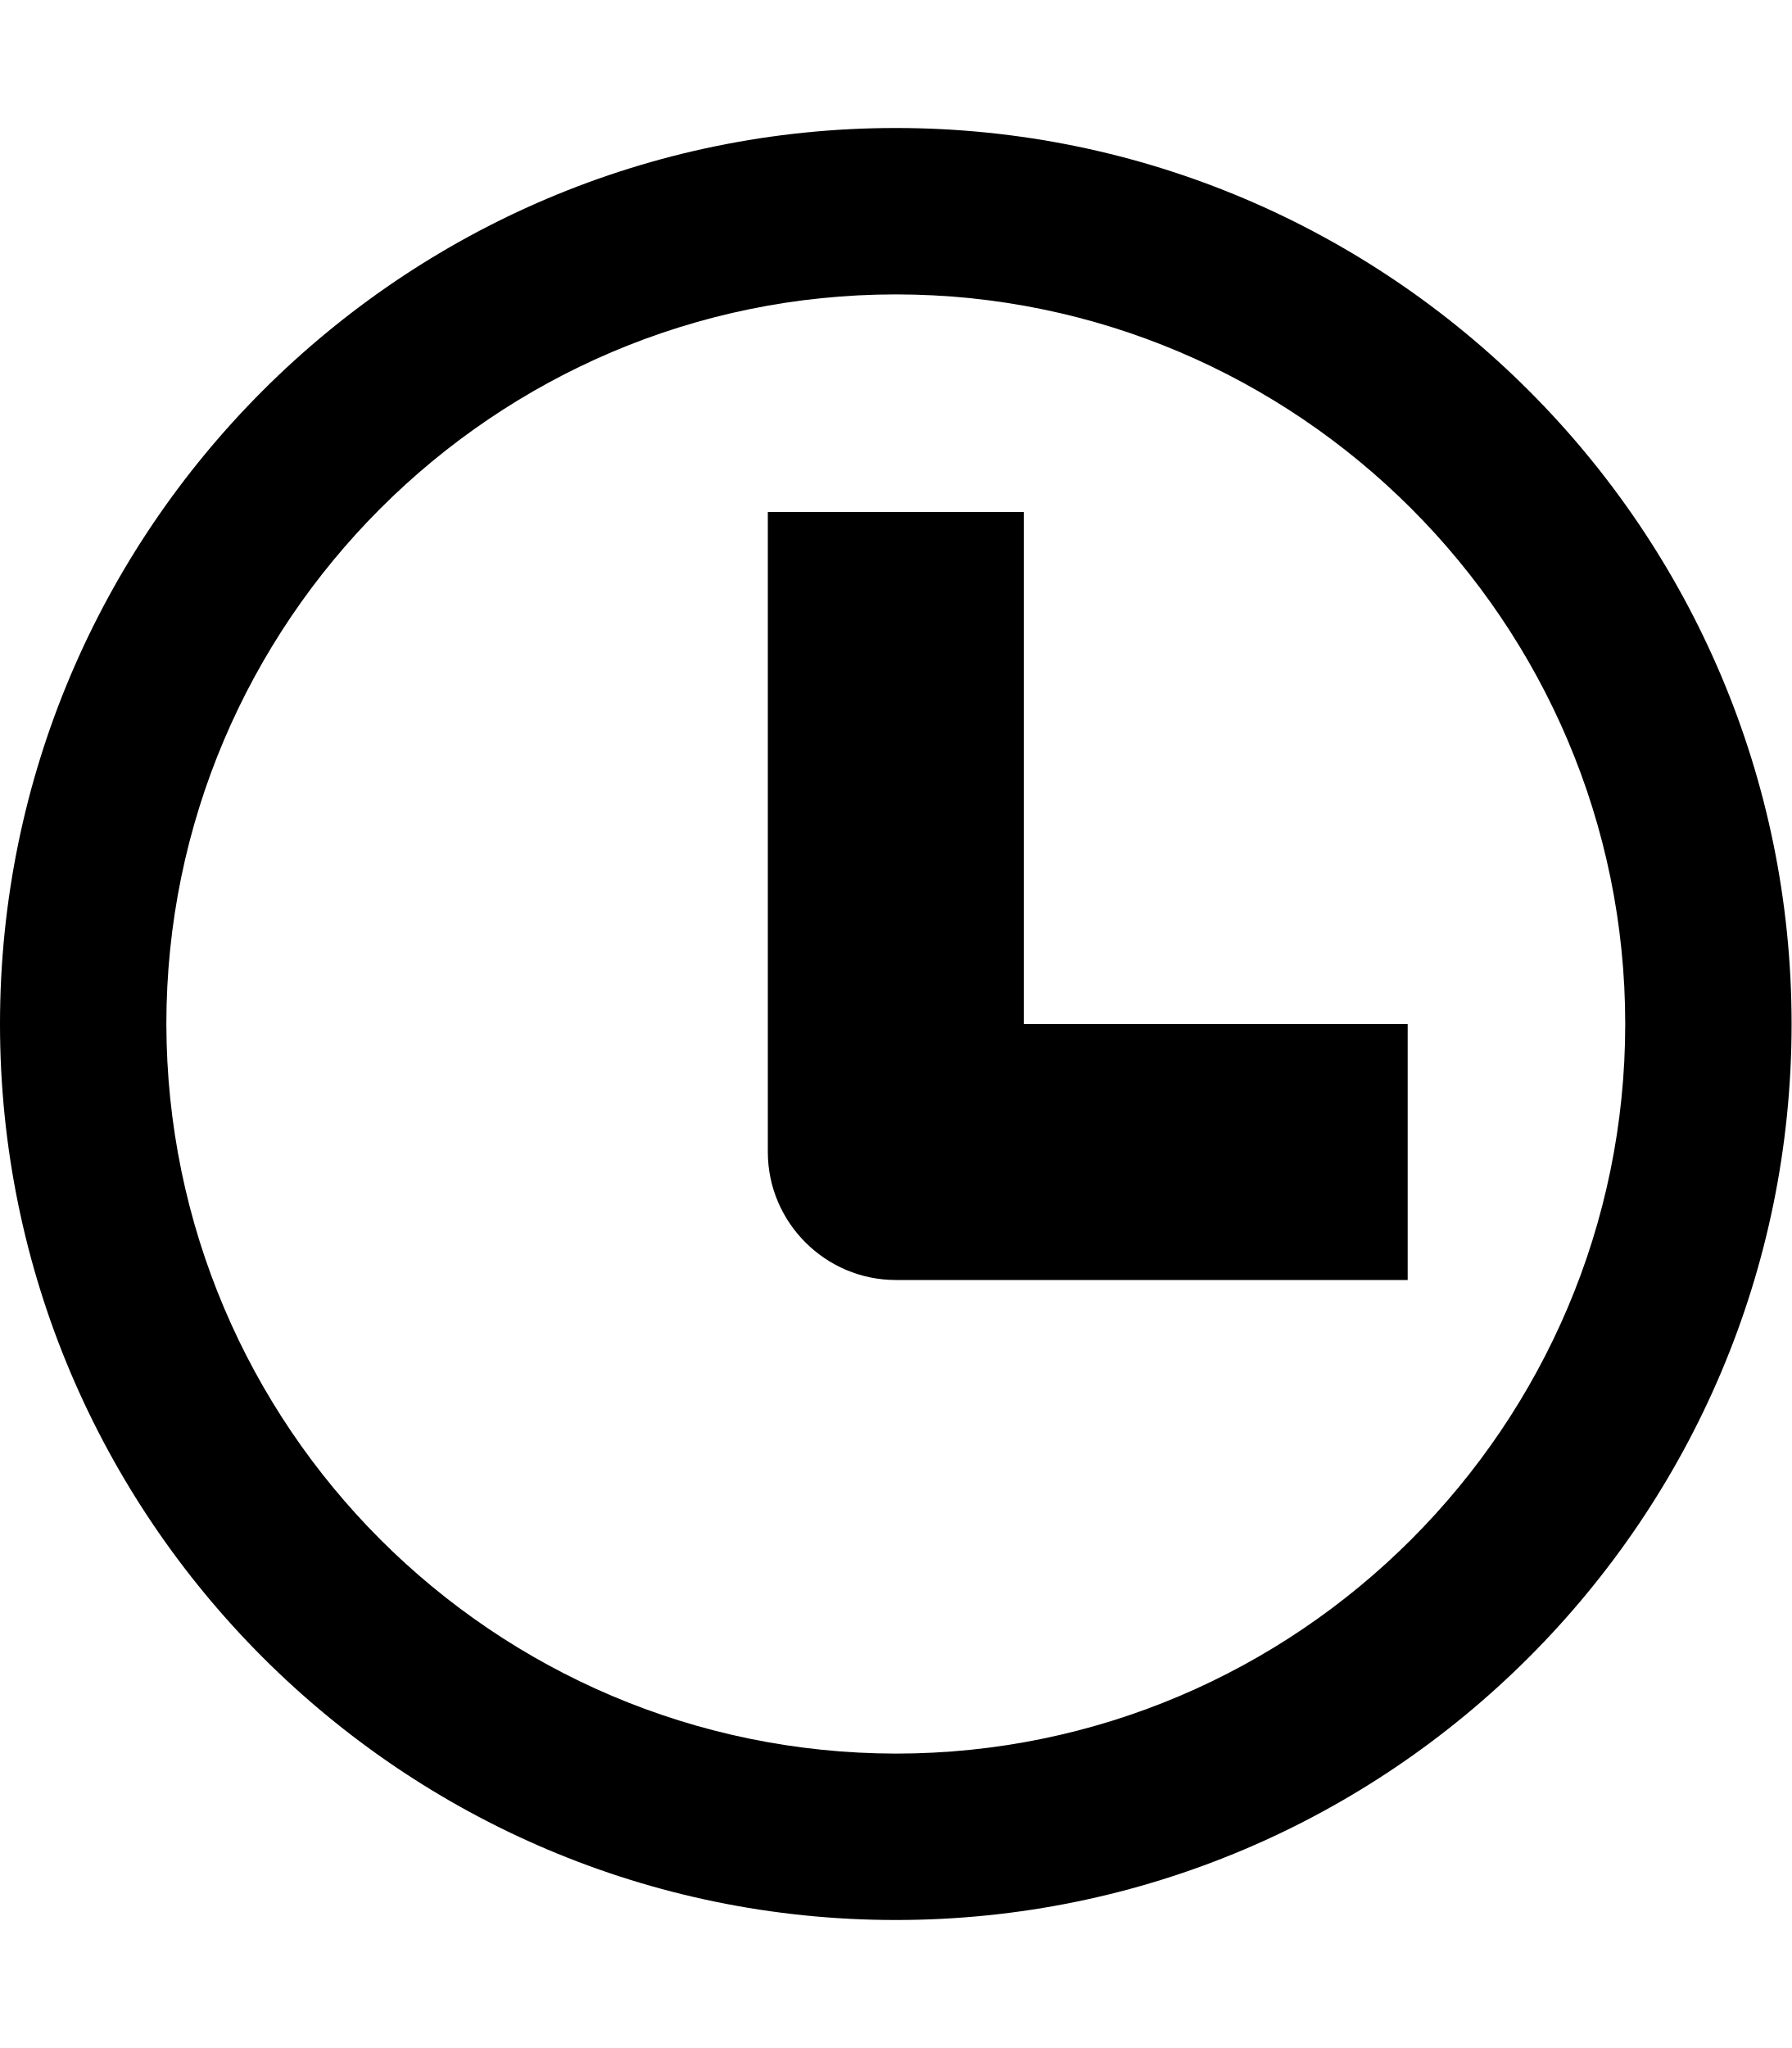
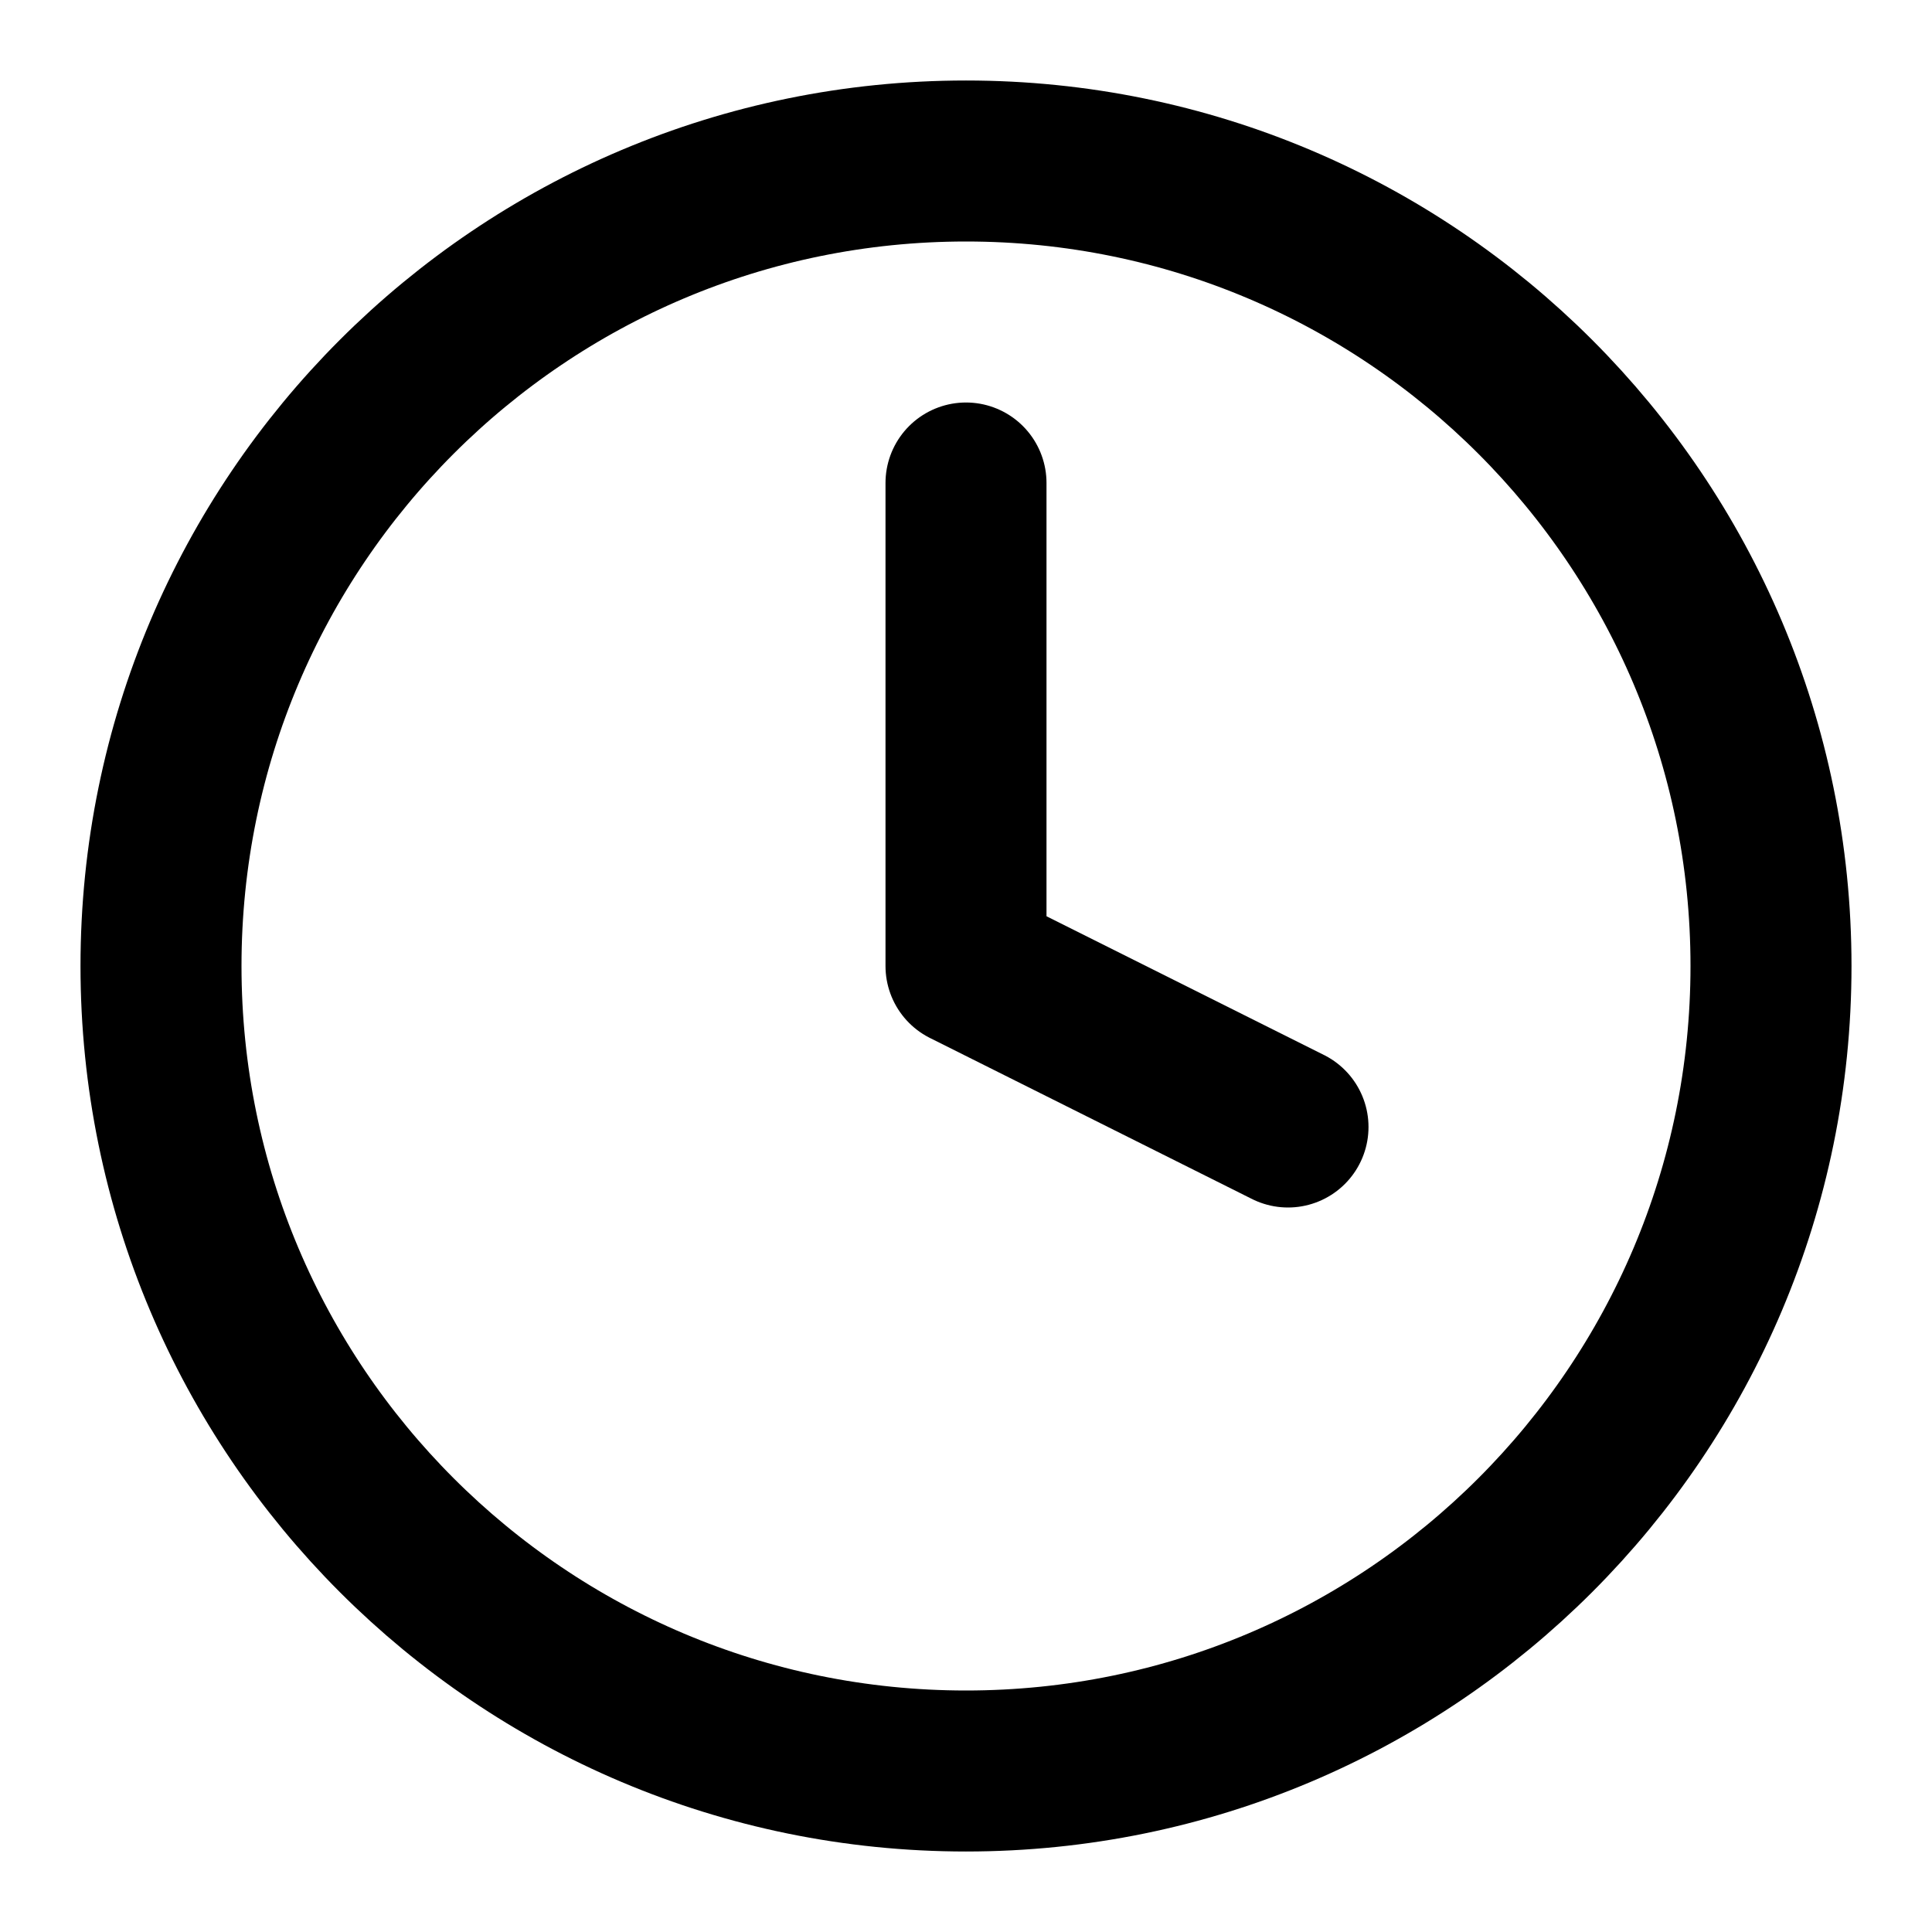
- <svg viewBox="0 0 14 16" fill="currentColor">
-   <path fill-rule="evenodd" d="M8 8h3v2H7c-.55 0-1-.45-1-1V4h2v4zM7 2.3c3.14 0 5.7 2.56 5.7 5.7s-2.56 5.7-5.7 5.7A5.71 5.71 0 0 1 1.3 8c0-3.14 2.56-5.7 5.7-5.7zM7 1C3.14 1 0 4.14 0 8s3.14 7 7 7 7-3.14 7-7-3.14-7-7-7z" />
+ <svg xmlns="http://www.w3.org/2000/svg" width="64" height="64" viewBox="0 0 24 24" fill="none" stroke="currentColor" stroke-width="2" stroke-linecap="round" stroke-linejoin="round" class="feather feather-clock">
+   <circle cx="12" cy="12" r="10" />
+   <polyline points="12 6 12 12 16 14" />
</svg>
